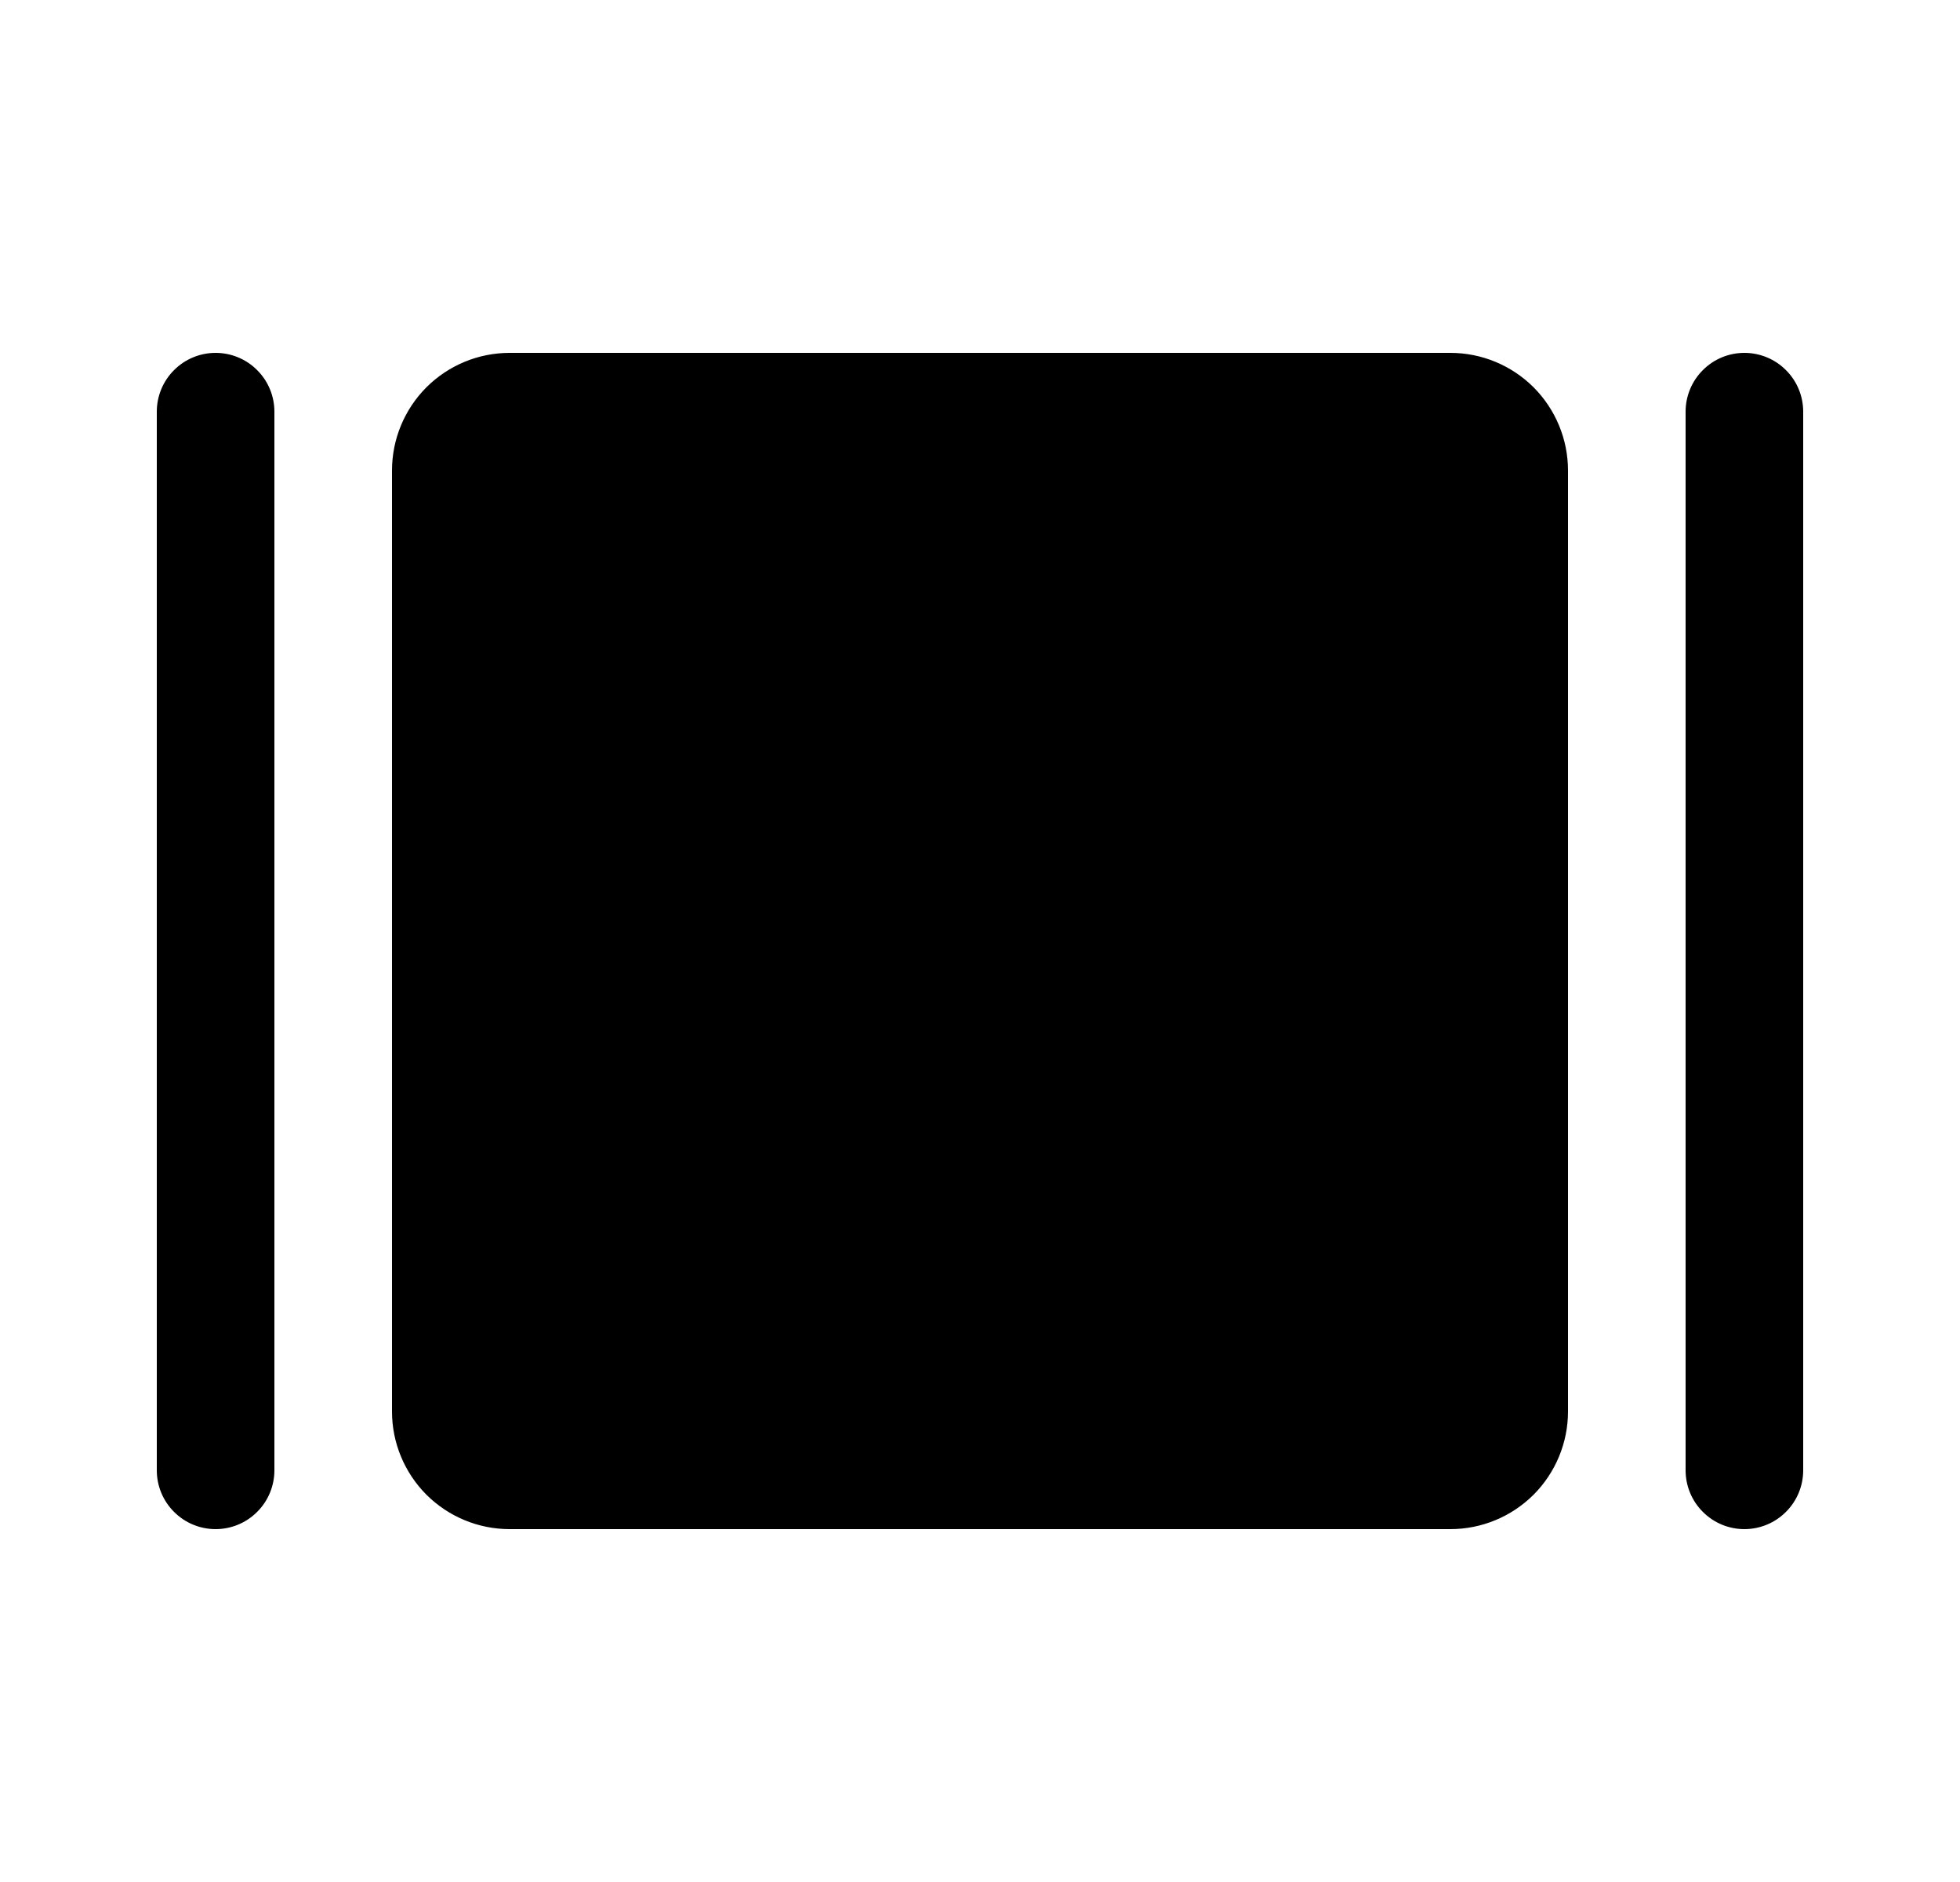
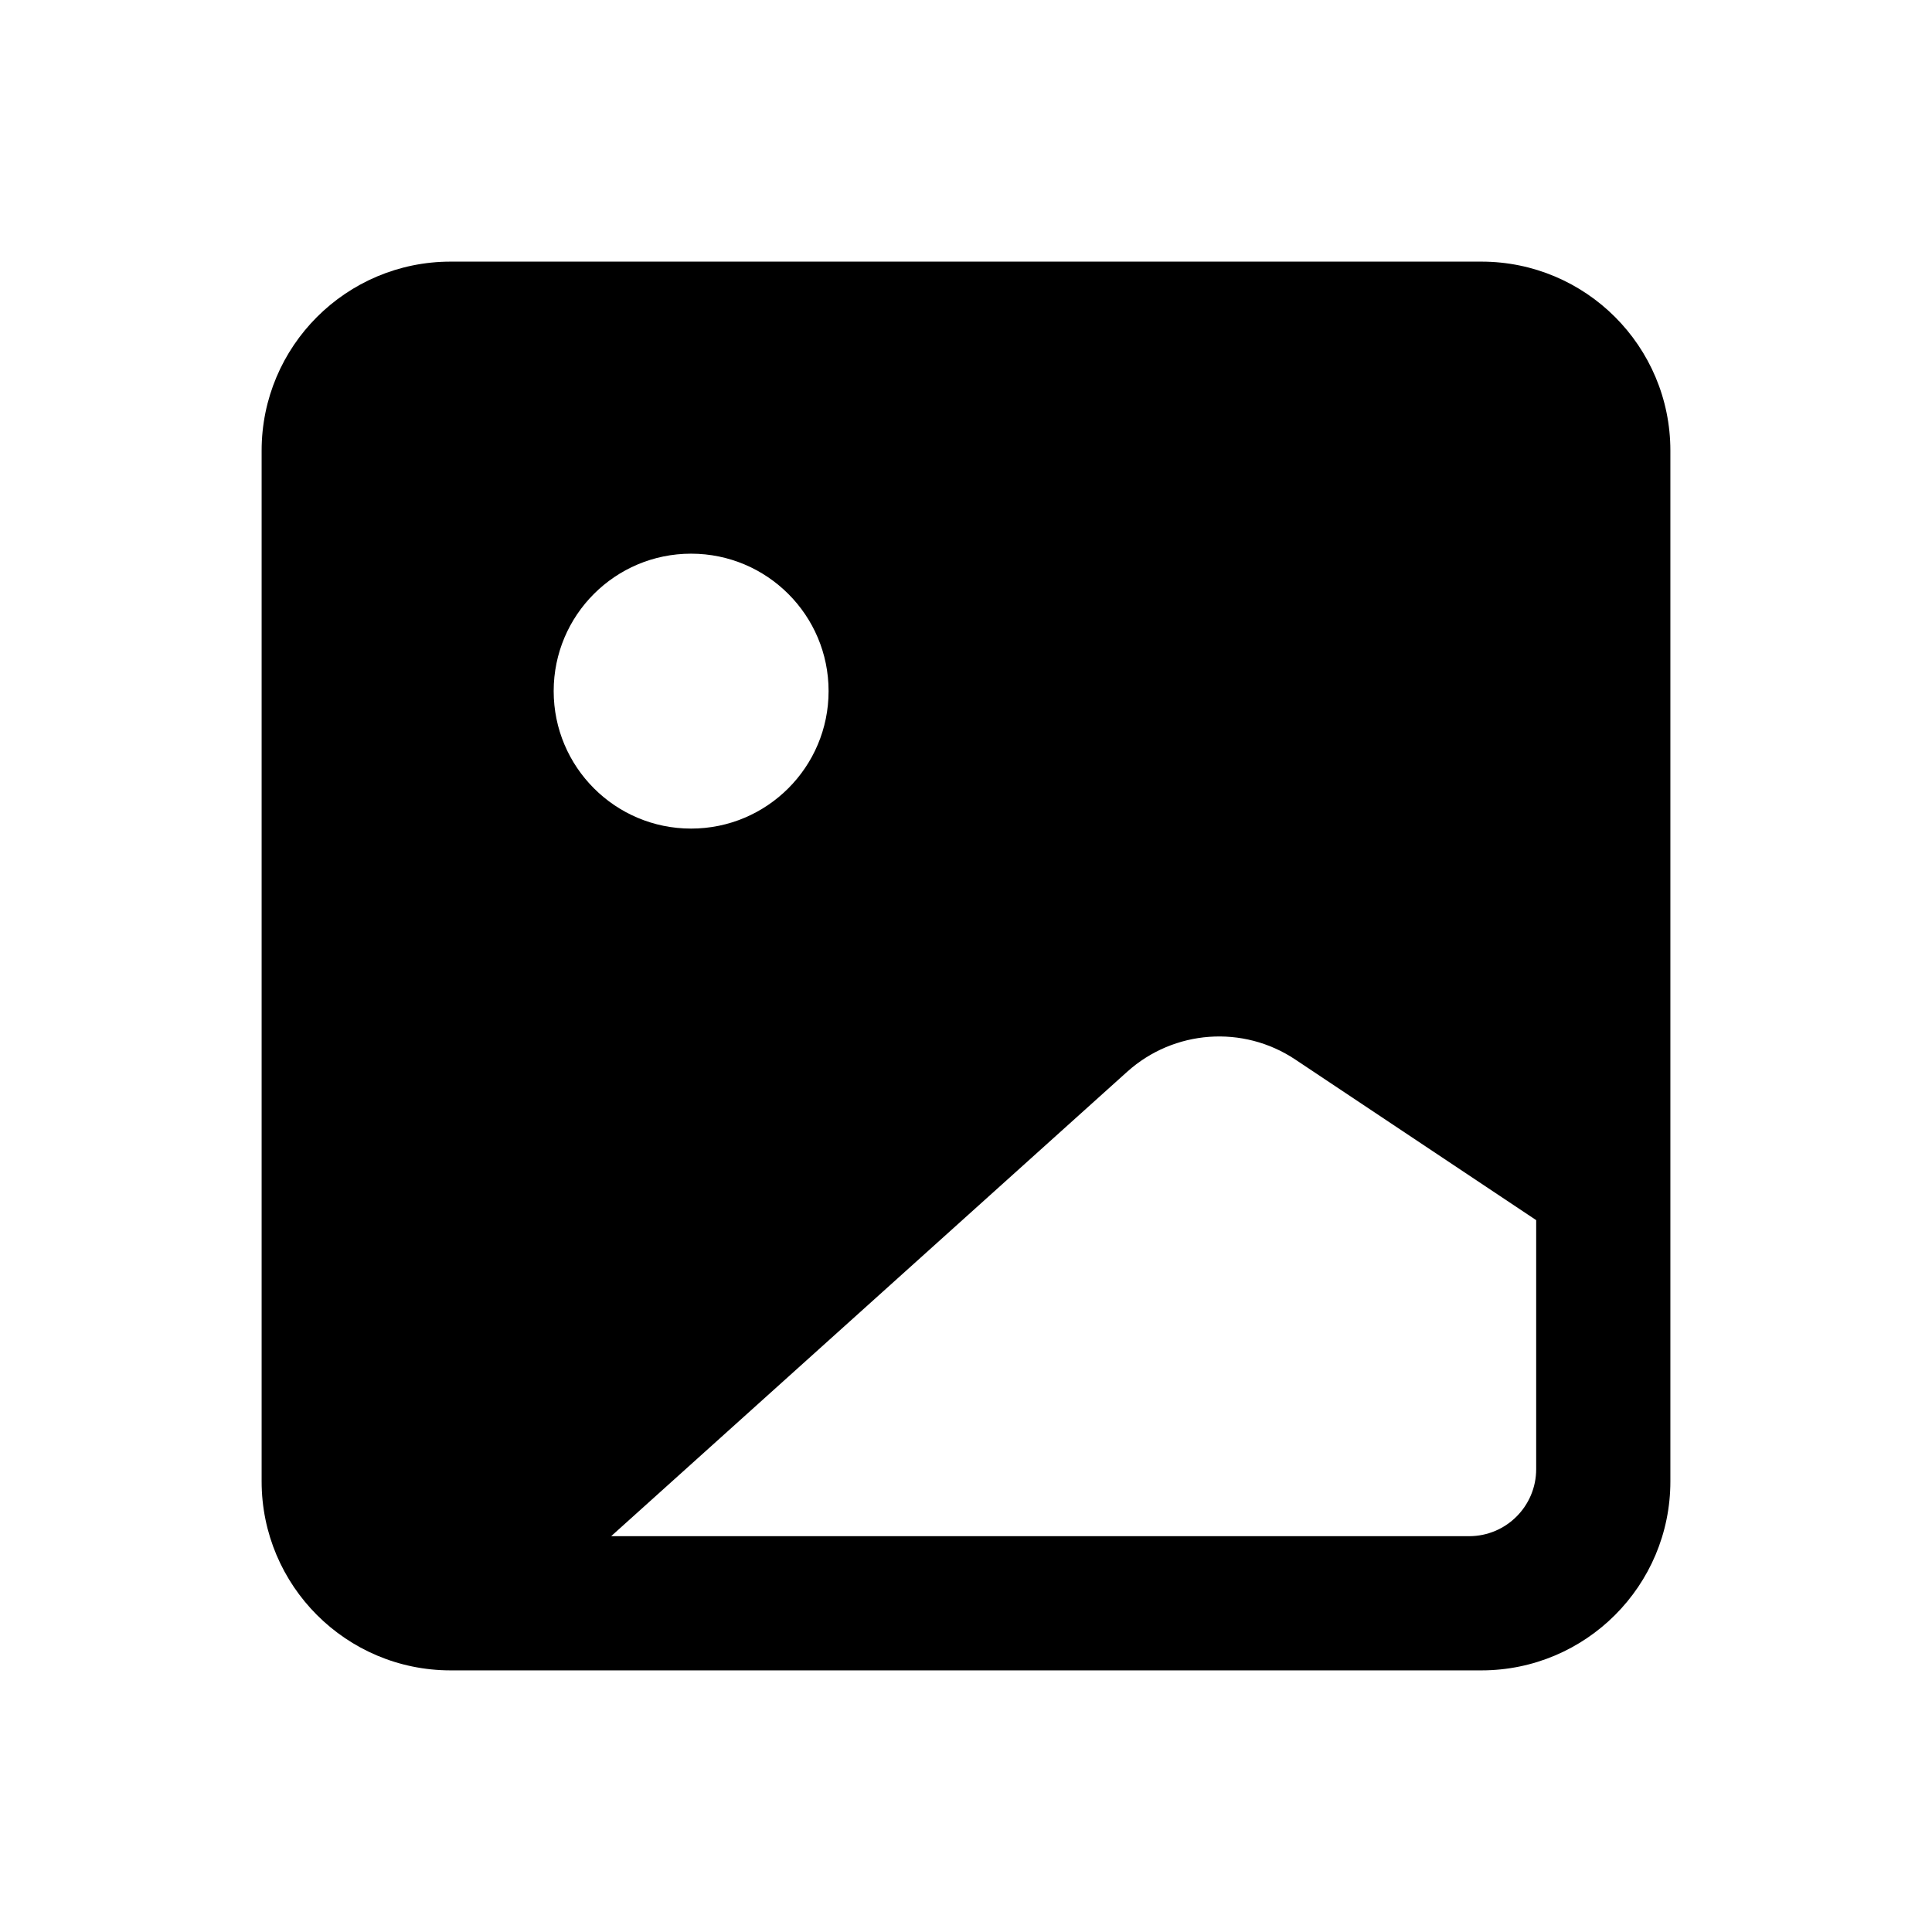
- <svg xmlns="http://www.w3.org/2000/svg" width="25" height="24" viewBox="0 0 25 24" fill="none">
-   <path d="M20 6V18C20 18.398 19.842 18.779 19.561 19.061C19.279 19.342 18.898 19.5 18.5 19.5H6.5C6.102 19.5 5.721 19.342 5.439 19.061C5.158 18.779 5 18.398 5 18V6C5 5.602 5.158 5.221 5.439 4.939C5.721 4.658 6.102 4.5 6.5 4.5H18.5C18.898 4.5 19.279 4.658 19.561 4.939C19.842 5.221 20 5.602 20 6ZM22.25 4.5C22.051 4.5 21.86 4.579 21.72 4.72C21.579 4.86 21.5 5.051 21.5 5.25V18.75C21.5 18.949 21.579 19.14 21.72 19.28C21.86 19.421 22.051 19.5 22.25 19.5C22.449 19.5 22.64 19.421 22.78 19.28C22.921 19.14 23 18.949 23 18.75V5.25C23 5.051 22.921 4.86 22.78 4.72C22.64 4.579 22.449 4.5 22.25 4.5ZM2.75 4.5C2.551 4.5 2.36 4.579 2.22 4.72C2.079 4.86 2 5.051 2 5.25V18.75C2 18.949 2.079 19.14 2.22 19.28C2.36 19.421 2.551 19.5 2.75 19.5C2.949 19.5 3.14 19.421 3.28 19.28C3.421 19.14 3.5 18.949 3.5 18.75V5.25C3.5 5.051 3.421 4.86 3.28 4.72C3.14 4.579 2.949 4.5 2.75 4.5Z" fill="black" />
+ <svg xmlns="http://www.w3.org/2000/svg" width="24" height="24" viewBox="0 0 24 24" fill="none">
+   <path fill-rule="evenodd" clip-rule="evenodd" d="M5.598 3.25C4.301 3.25 3.25 4.301 3.25 5.598V18.402C3.25 19.699 4.301 20.75 5.598 20.75H18.402C19.699 20.75 20.75 19.699 20.75 18.402V5.598C20.75 4.301 19.699 3.25 18.402 3.25H5.598ZM19.083 18.25C19.083 18.71 18.71 19.083 18.25 19.083H7.592L14.002 13.314C14.582 12.792 15.442 12.729 16.091 13.162L19.083 15.157V18.25ZM8.585 10.293C9.528 10.293 10.293 9.528 10.293 8.585C10.293 7.642 9.528 6.878 8.585 6.878C7.642 6.878 6.878 7.642 6.878 8.585C6.878 9.528 7.642 10.293 8.585 10.293Z" fill="black" />
</svg>
